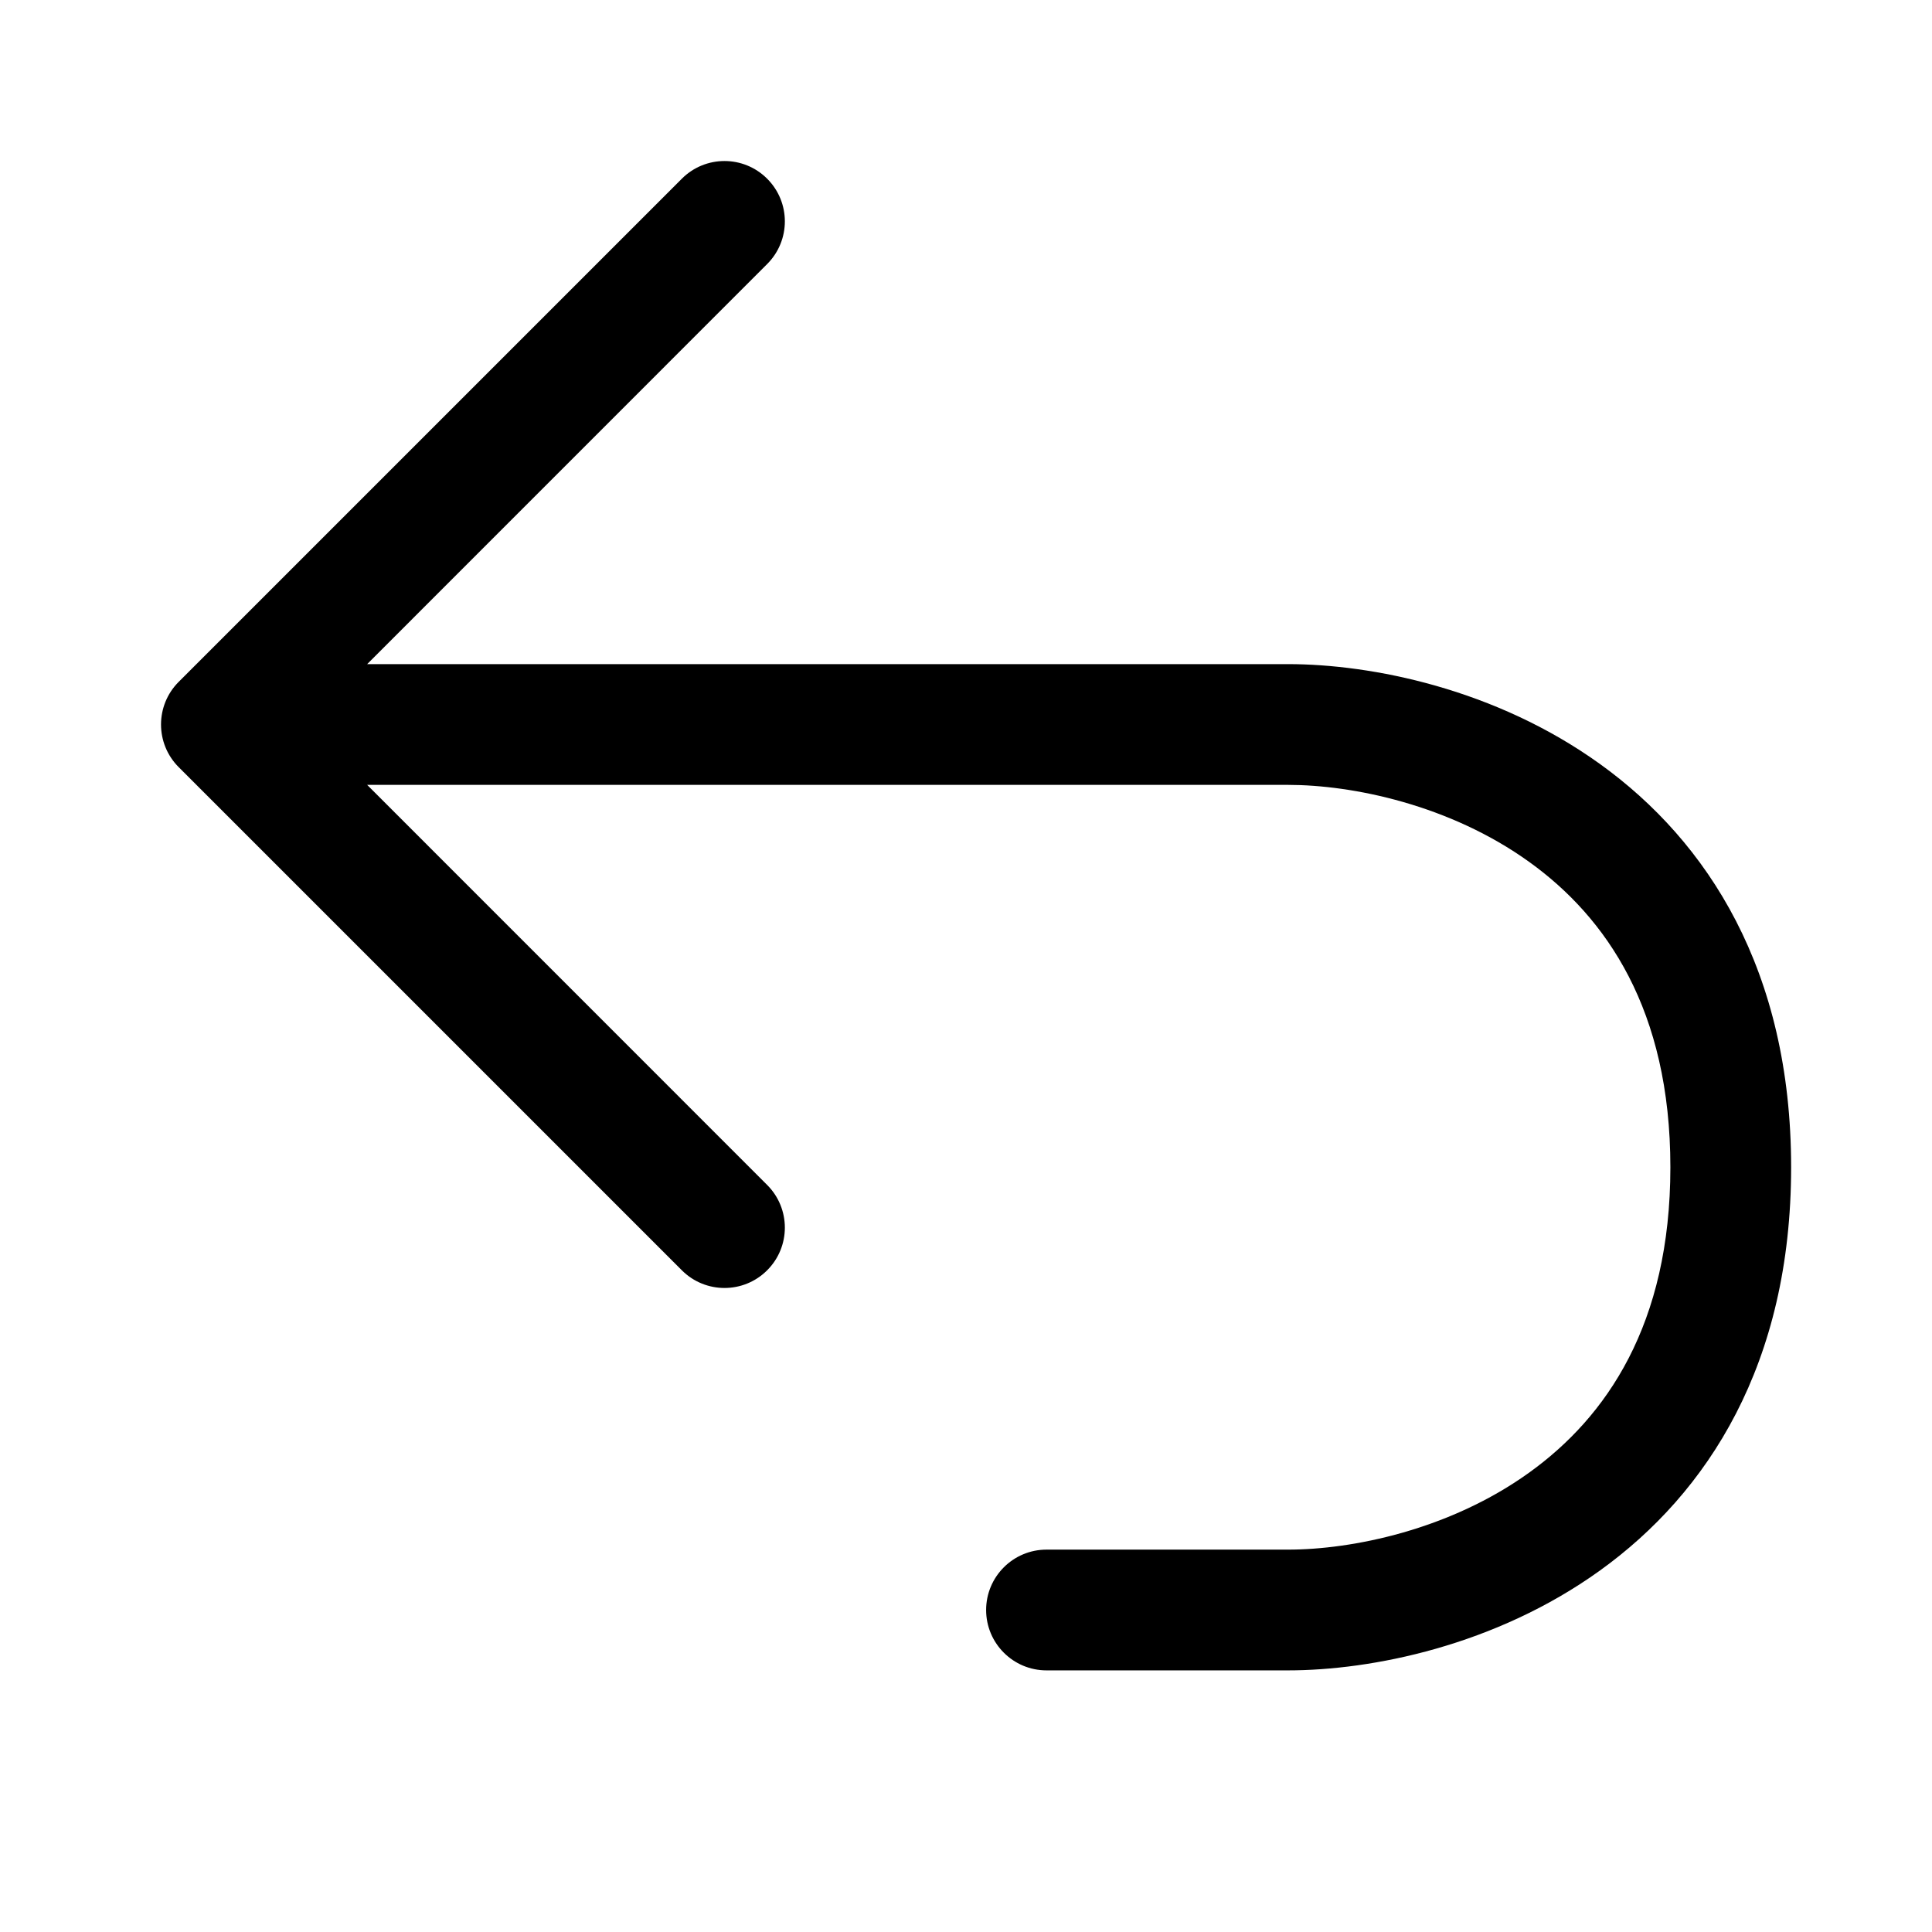
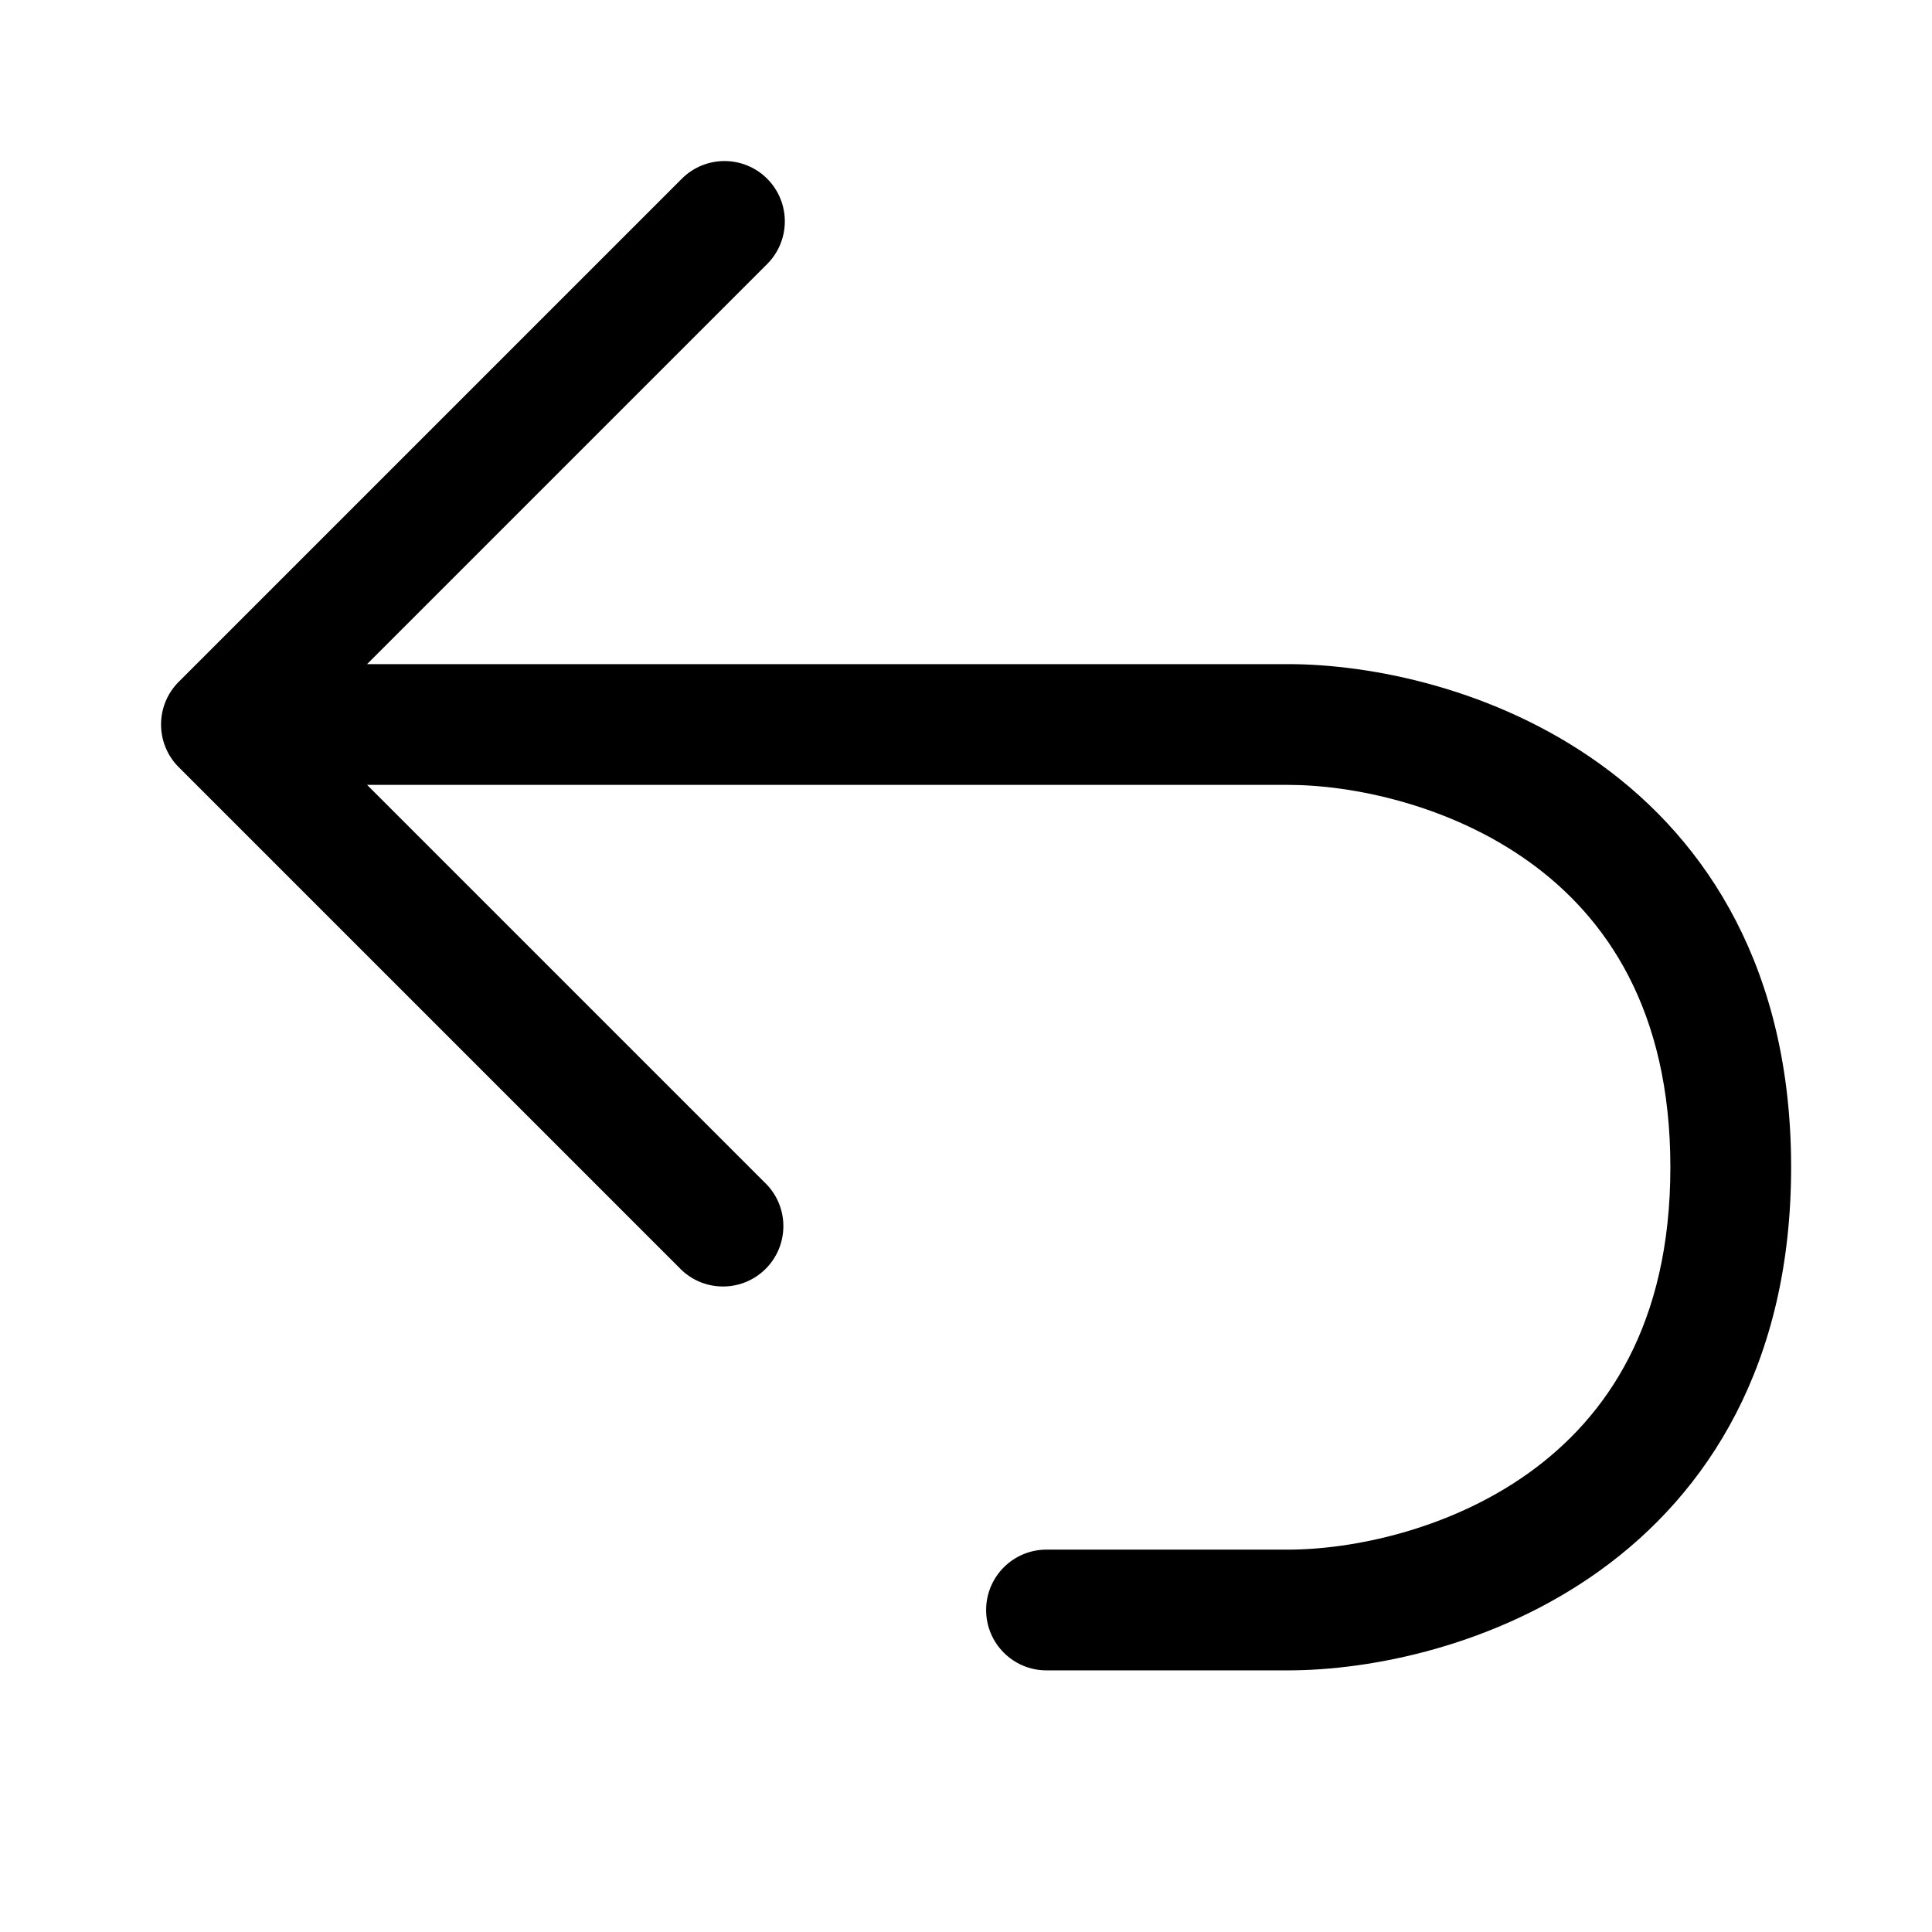
- <svg width="24" height="24" viewBox="0 0 24 24">
-   <path d="M9.53 2.22C9.237 1.927 8.763 1.927 8.47 2.22L2.22 8.47C1.927 8.763 1.927 9.237 2.22 9.53L8.47 15.78C8.763 16.073 9.237 16.073 9.53 15.78C9.823 15.487 9.823 15.013 9.53 14.72L4.561 9.75L16 9.75C16.797 9.75 18.008 9.995 18.999 10.709C19.952 11.395 20.75 12.544 20.75 14.5C20.75 16.456 19.952 17.605 18.999 18.291C18.008 19.005 16.797 19.25 16 19.25H13C12.586 19.25 12.25 19.586 12.25 20C12.25 20.414 12.586 20.75 13 20.75H16C17.037 20.75 18.575 20.445 19.876 19.509C21.215 18.545 22.25 16.944 22.25 14.5C22.25 12.056 21.215 10.455 19.876 9.491C18.575 8.555 17.037 8.25 16 8.25L4.561 8.25L9.53 3.28C9.823 2.987 9.823 2.513 9.53 2.22Z" />
+ <svg xmlns="http://www.w3.org/2000/svg" width="24" height="24" viewBox="0 0 24 24">
+   <path d="M9.53 2.22a.75.75 0 0 0-1.06 0L2.22 8.47a.75.75 0 0 0 0 1.06l6.25 6.25a.75.75 0 0 0 1.06-1.06L4.56 9.75H16c.797 0 2.008.245 3 .959.952.686 1.75 1.835 1.75 3.791s-.798 3.105-1.75 3.791c-.992.714-2.203.959-3 .959h-3a.75.75 0 0 0 0 1.5h3c1.037 0 2.575-.305 3.876-1.241 1.339-.964 2.374-2.565 2.374-5.009 0-2.444-1.035-4.045-2.374-5.009C18.575 8.555 17.036 8.25 16 8.25H4.56l4.97-4.97a.75.75 0 0 0 0-1.06Z" />
</svg>
